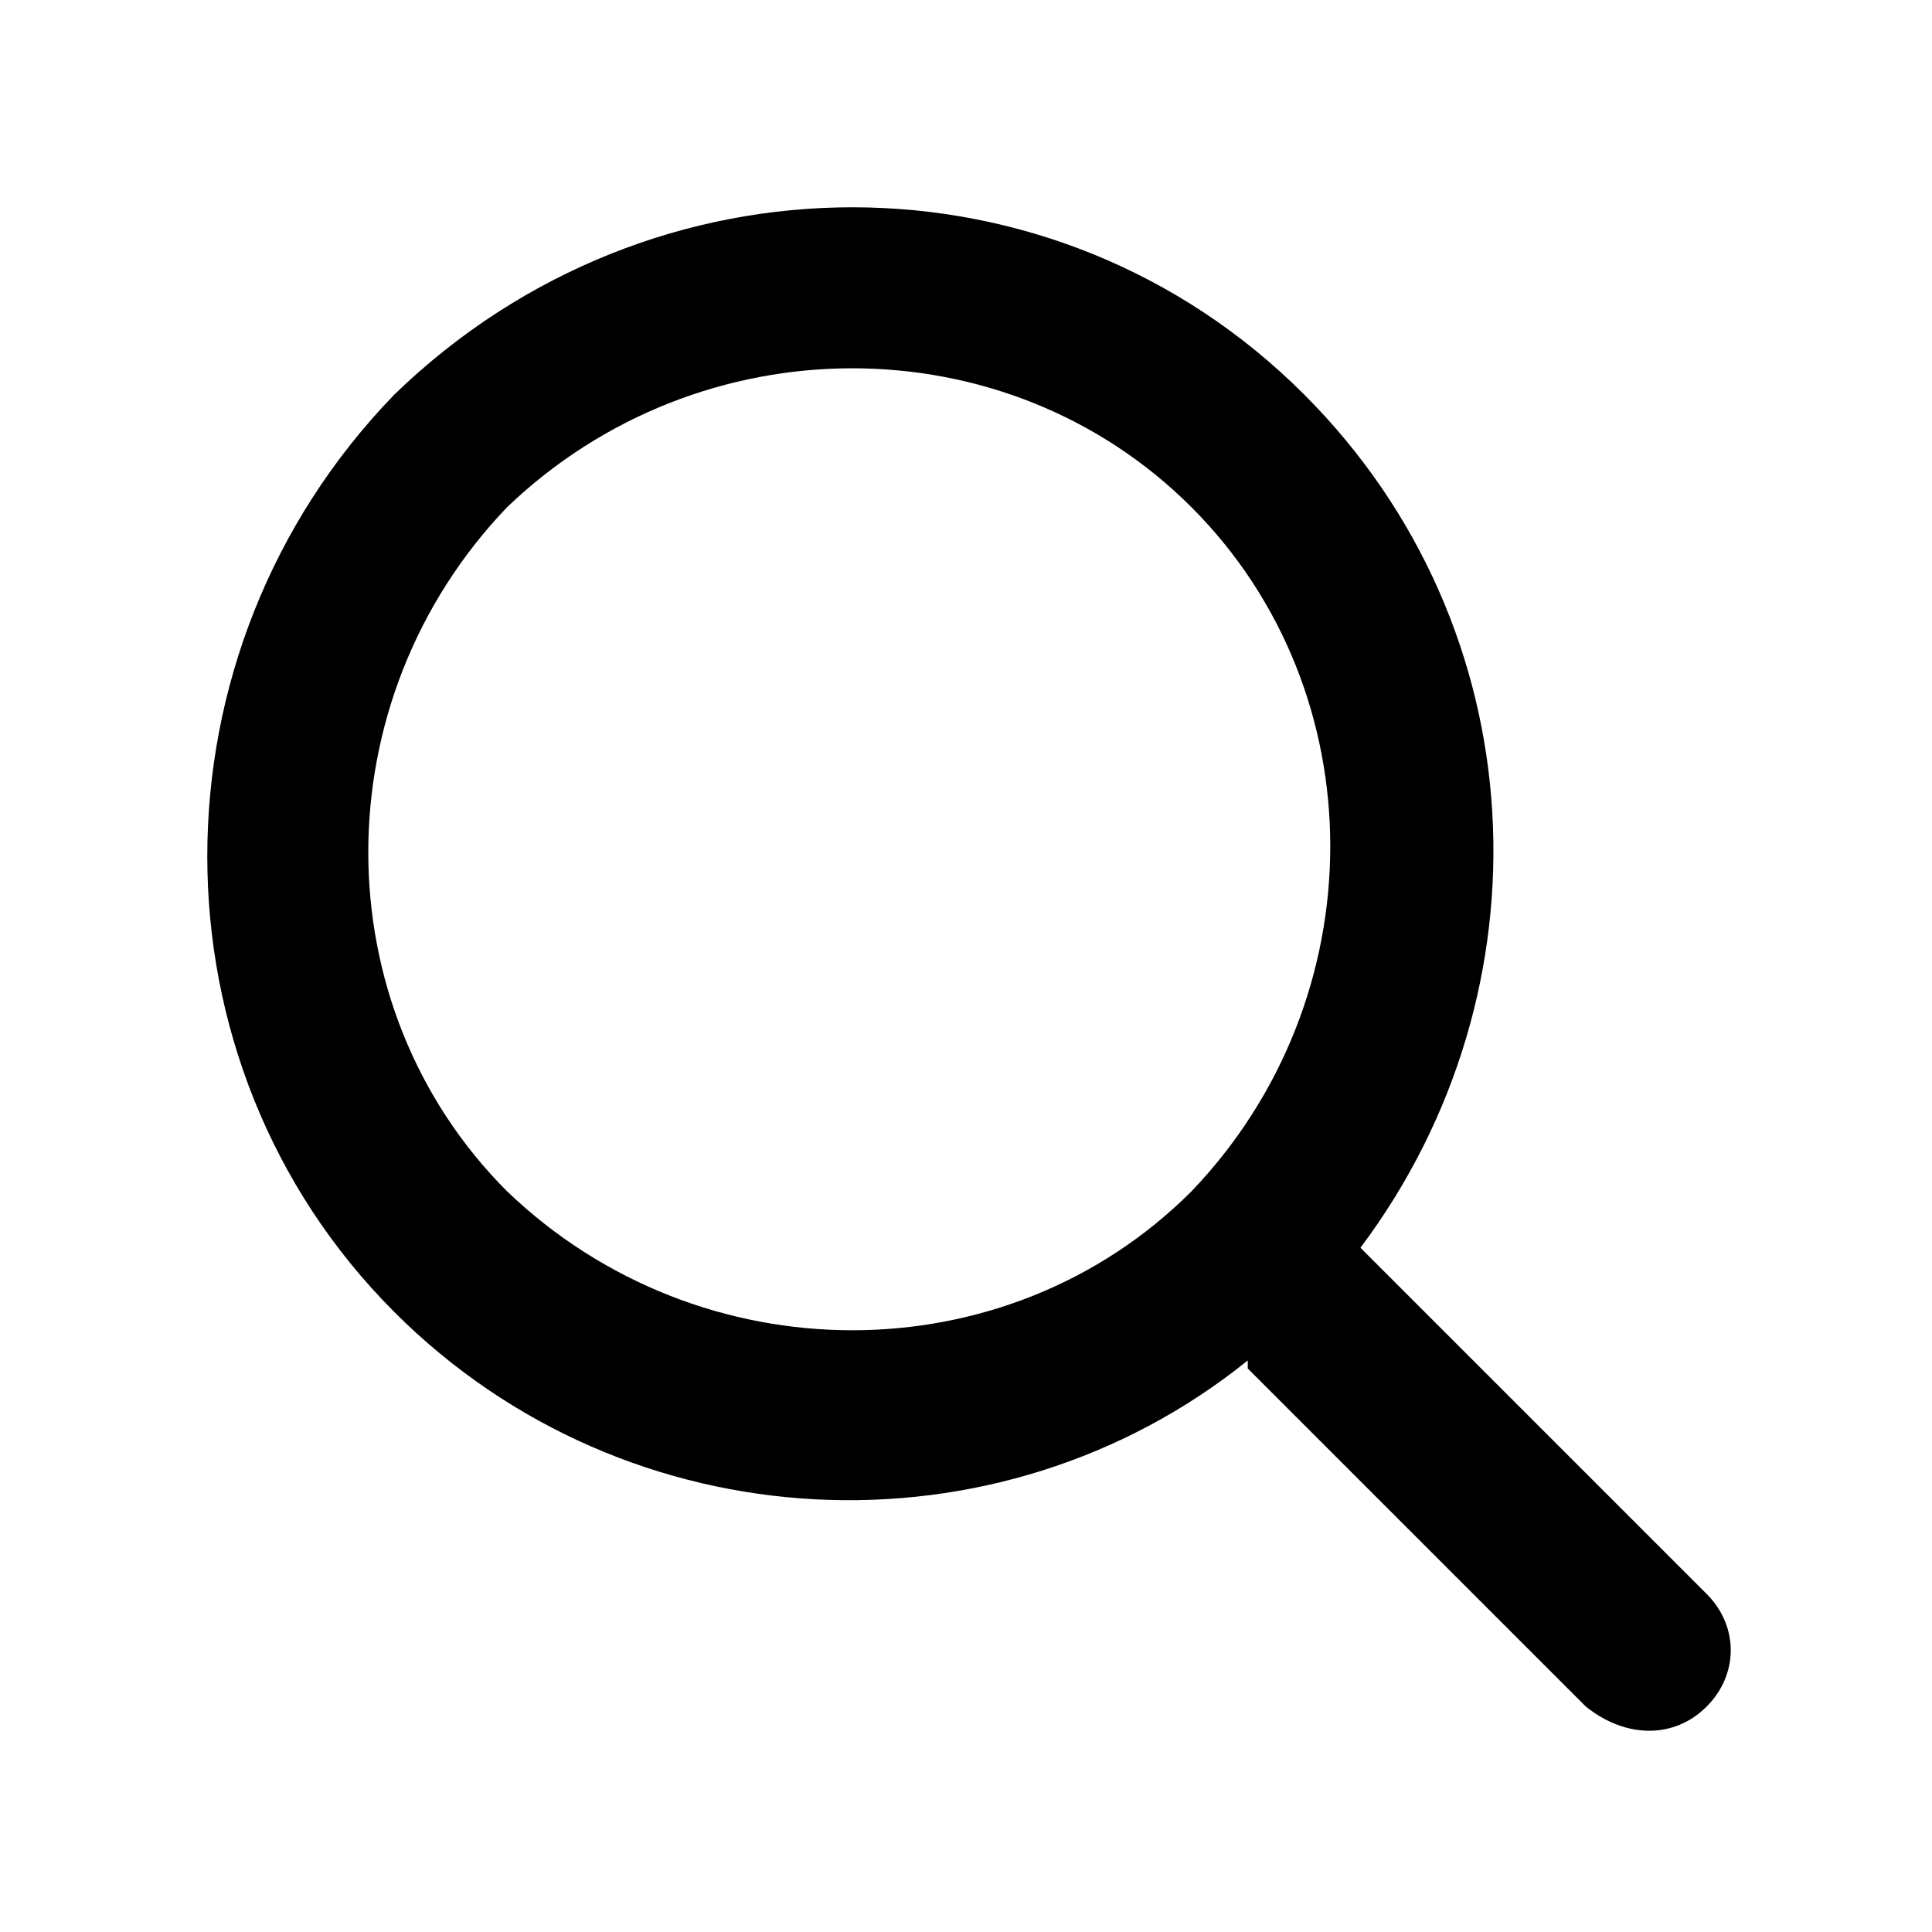
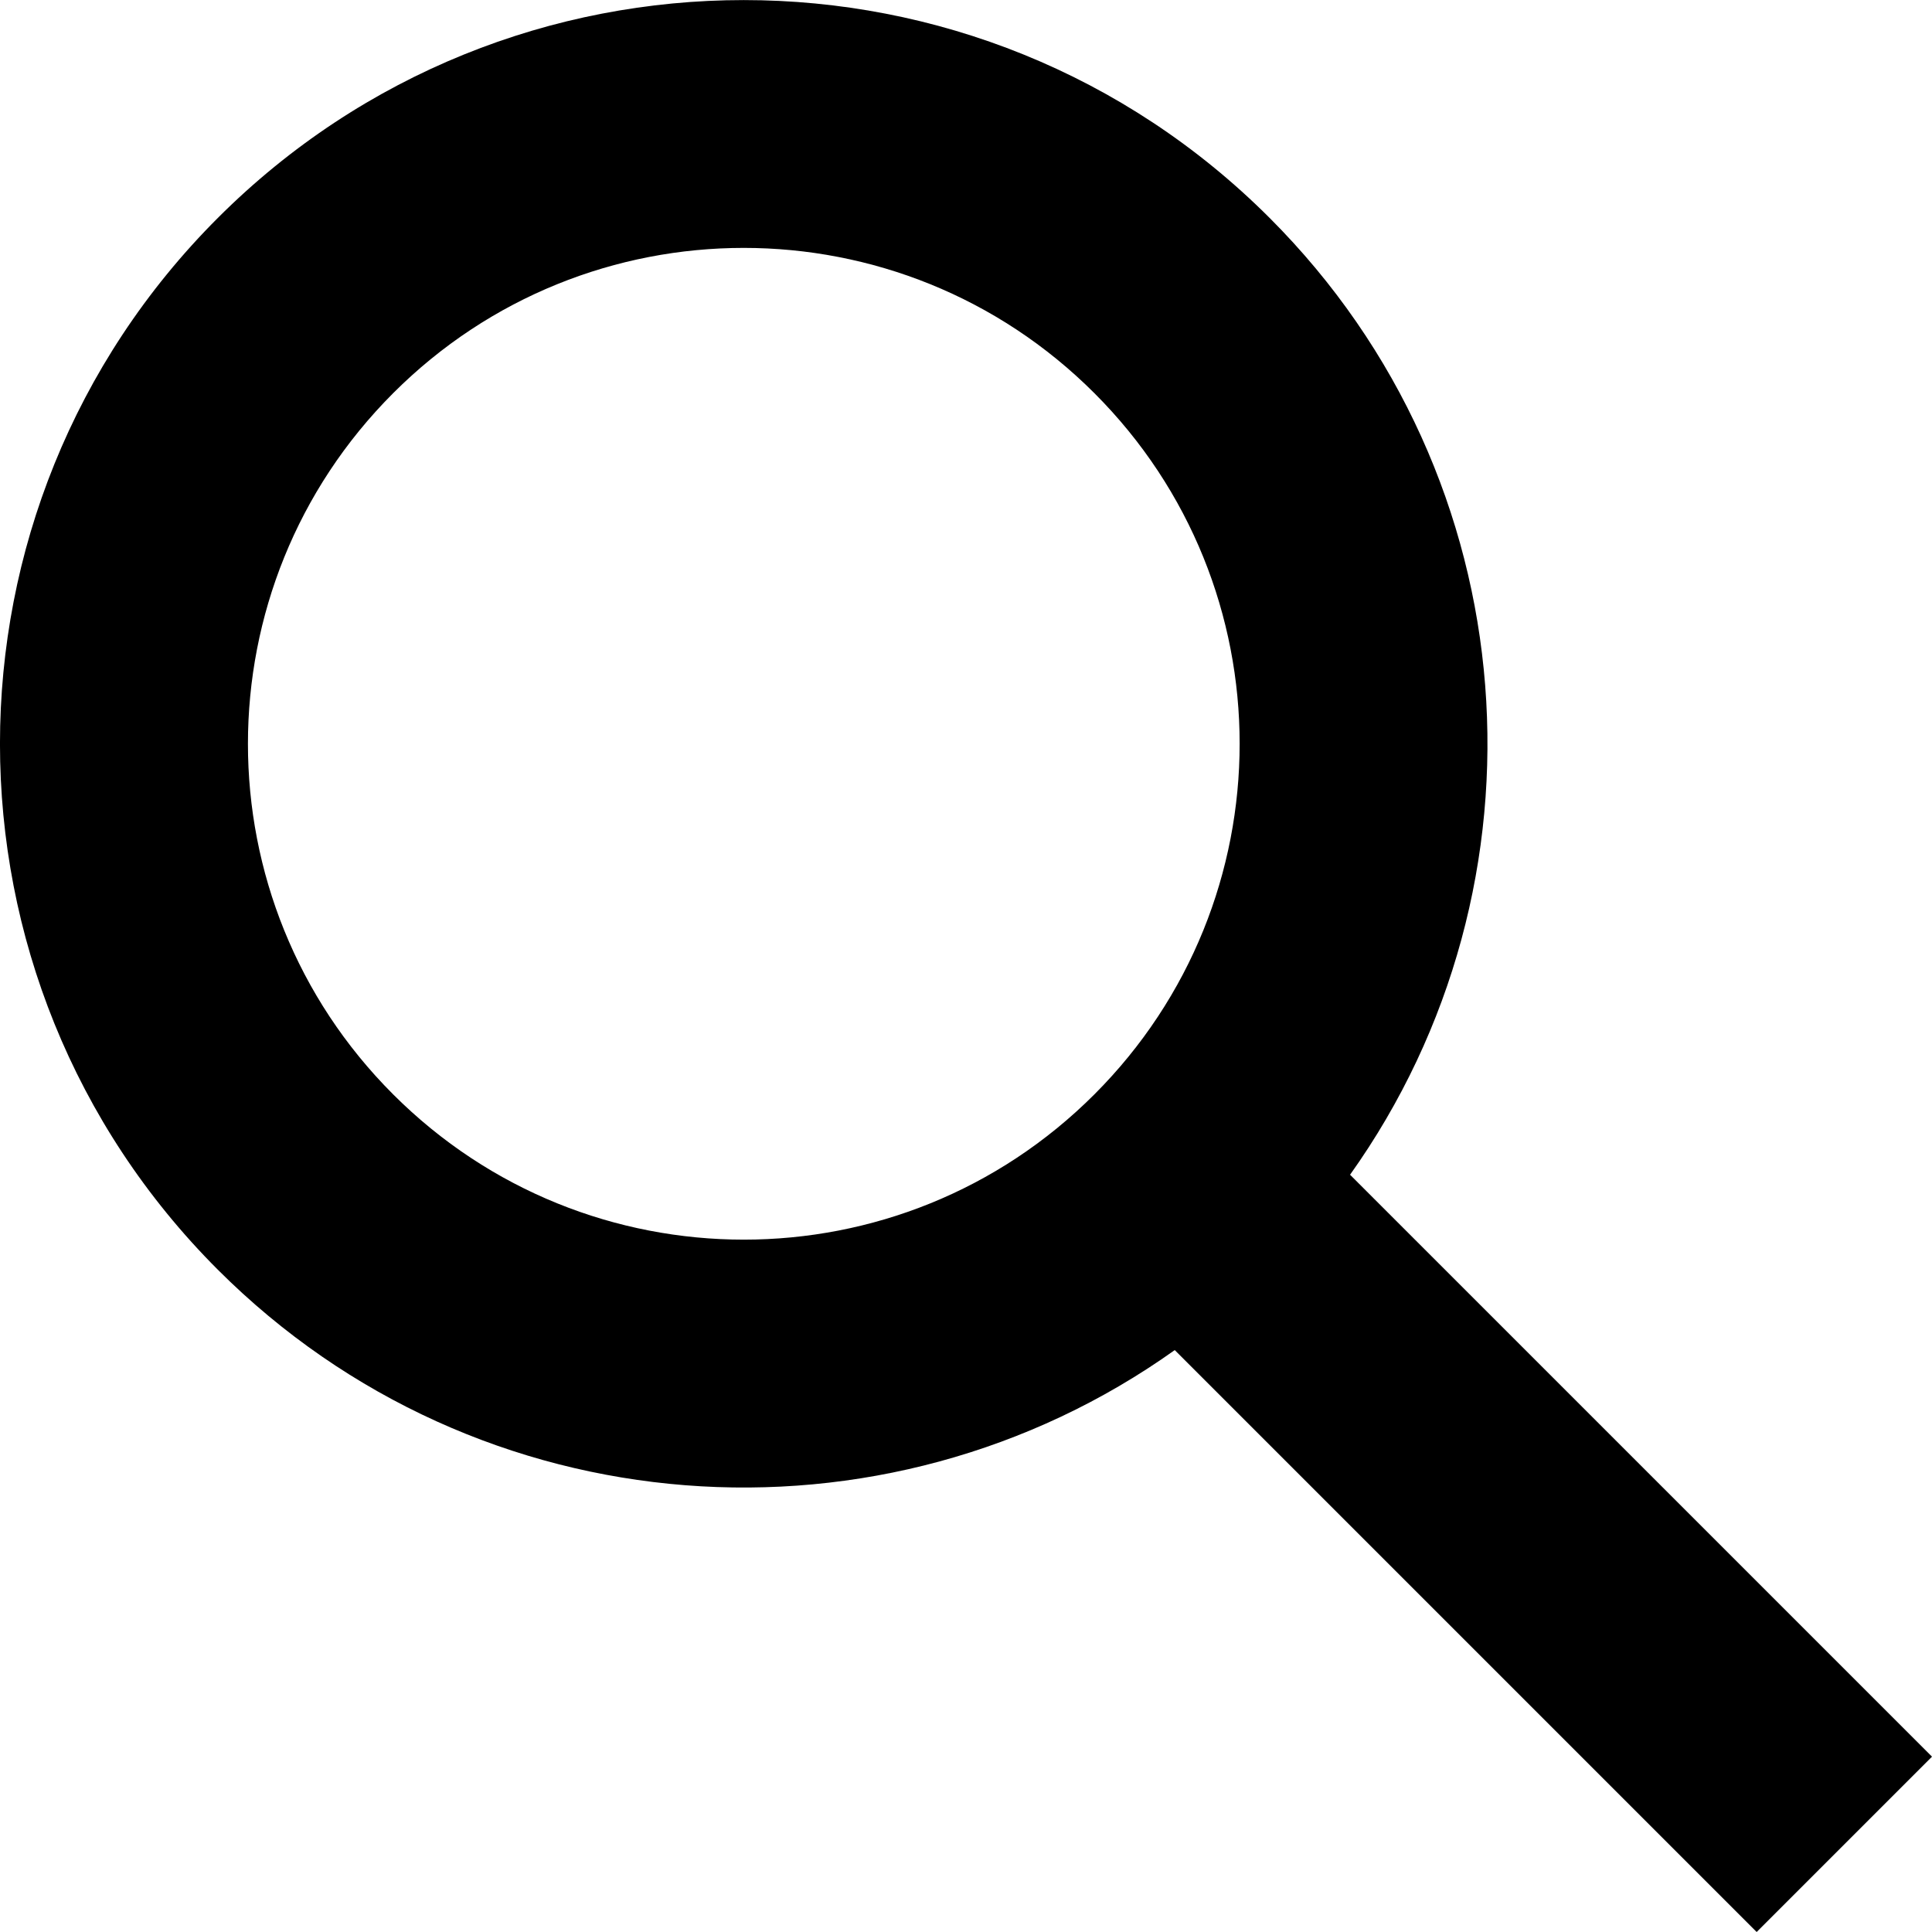
- <svg xmlns="http://www.w3.org/2000/svg" viewBox="0 0 24 24" width="24" height="24">
-   <path d="M16.9,15.5c2.4-3.2,2.2-7.7-0.7-10.6c-3.1-3.1-8.1-3.1-11.3,0c-3.1,3.2-3.1,8.3,0,11.4     c2.9,2.9,7.5,3.1,10.6,0.6c0,0.1,0,0.1,0,0.1l4.2,4.2c0.5,0.4,1.1,0.4,1.5,0c0.4-0.4,0.4-1,0-1.4L16.9,15.5     C16.9,15.5,16.9,15.5,16.9,15.5L16.9,15.5z M14.8,6.3c2.3,2.3,2.3,6.1,0,8.5c-2.3,2.3-6.1,2.3-8.5,0C4,12.5,4,8.7,6.3,6.3     C8.7,4,12.5,4,14.8,6.3z" />
+ <svg xmlns="http://www.w3.org/2000/svg" width="20px" height="20px" version="1.1" viewBox="0 0 20 20">
+   <path id="Combined-Shape" d="m13.976 12.161 6.024 6.024-1.815 1.815-6.024-6.024c-3.007 2.143-7.208 1.865-9.906-0.832-3.007-3.007-3.007-7.882 0-10.888 3.007-3.007 7.882-3.007 10.888 0 2.698 2.698 2.975 6.899 0.832 9.906zm-9.906-0.832c2.005 2.005 5.255 2.005 7.259 0 2.005-2.005 2.005-5.255 0-7.259-2.005-2.005-5.255-2.005-7.259 0s-2.005 5.255 0 7.259z" />
</svg>
